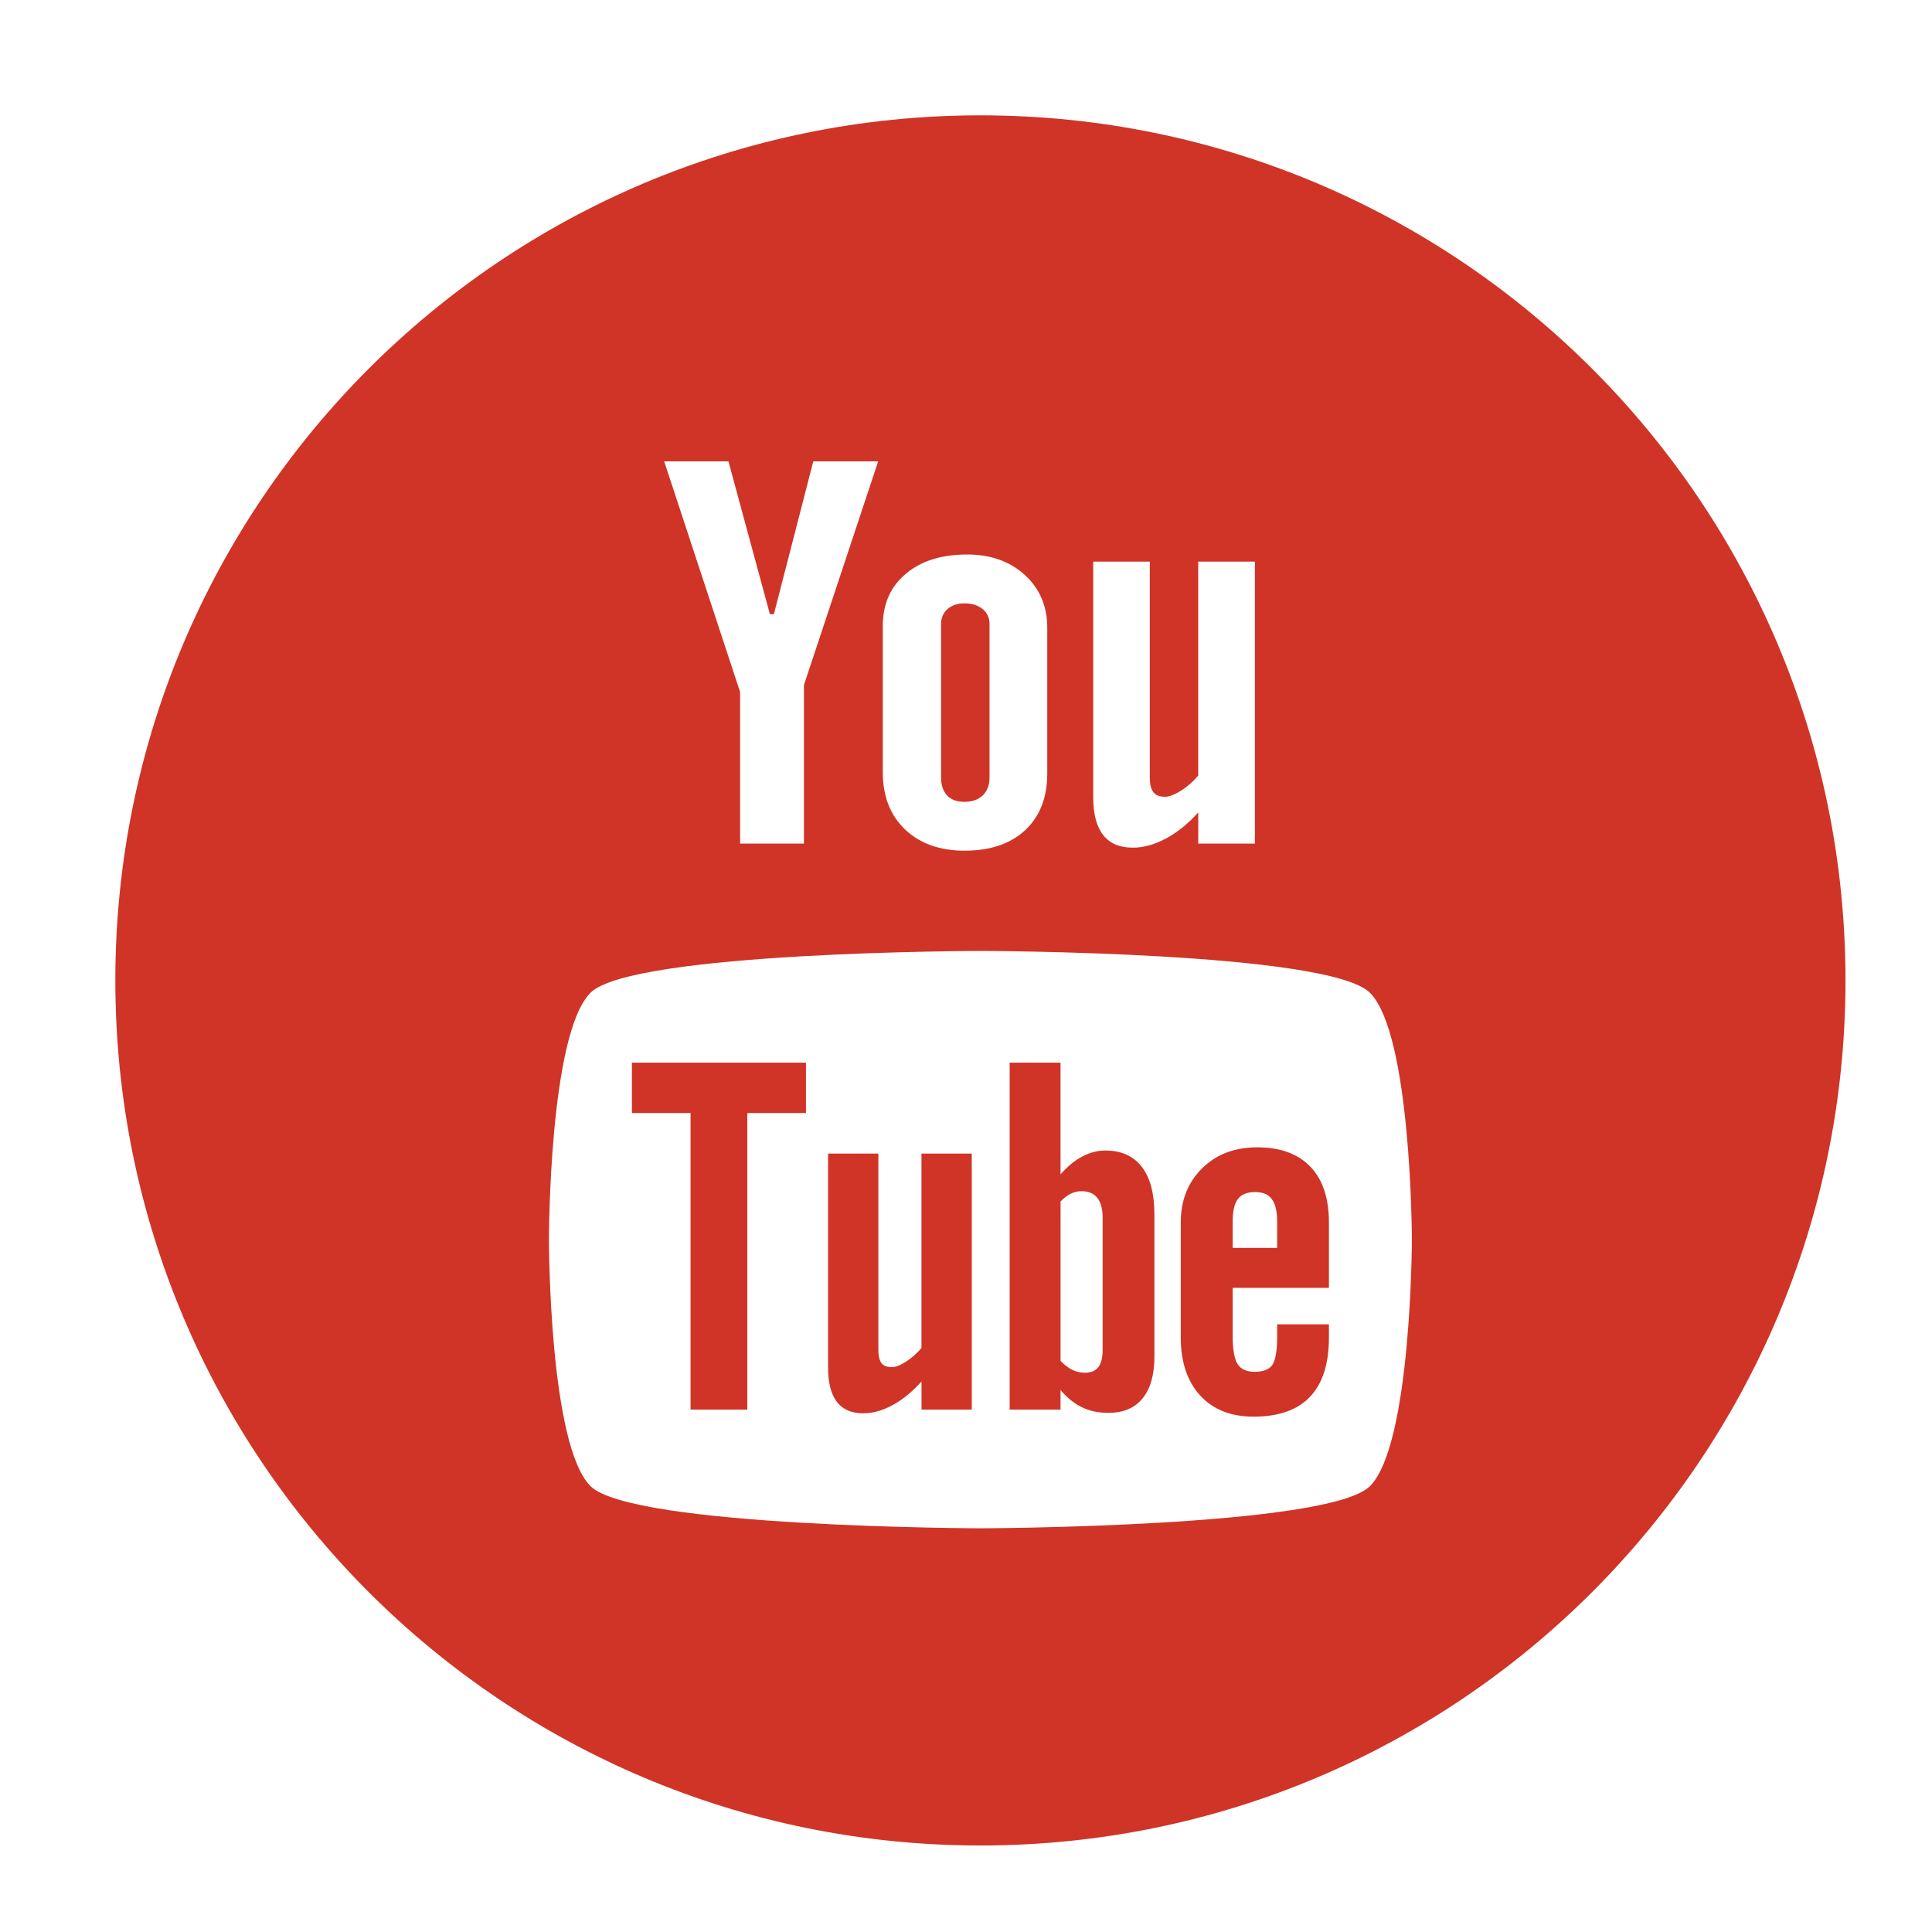
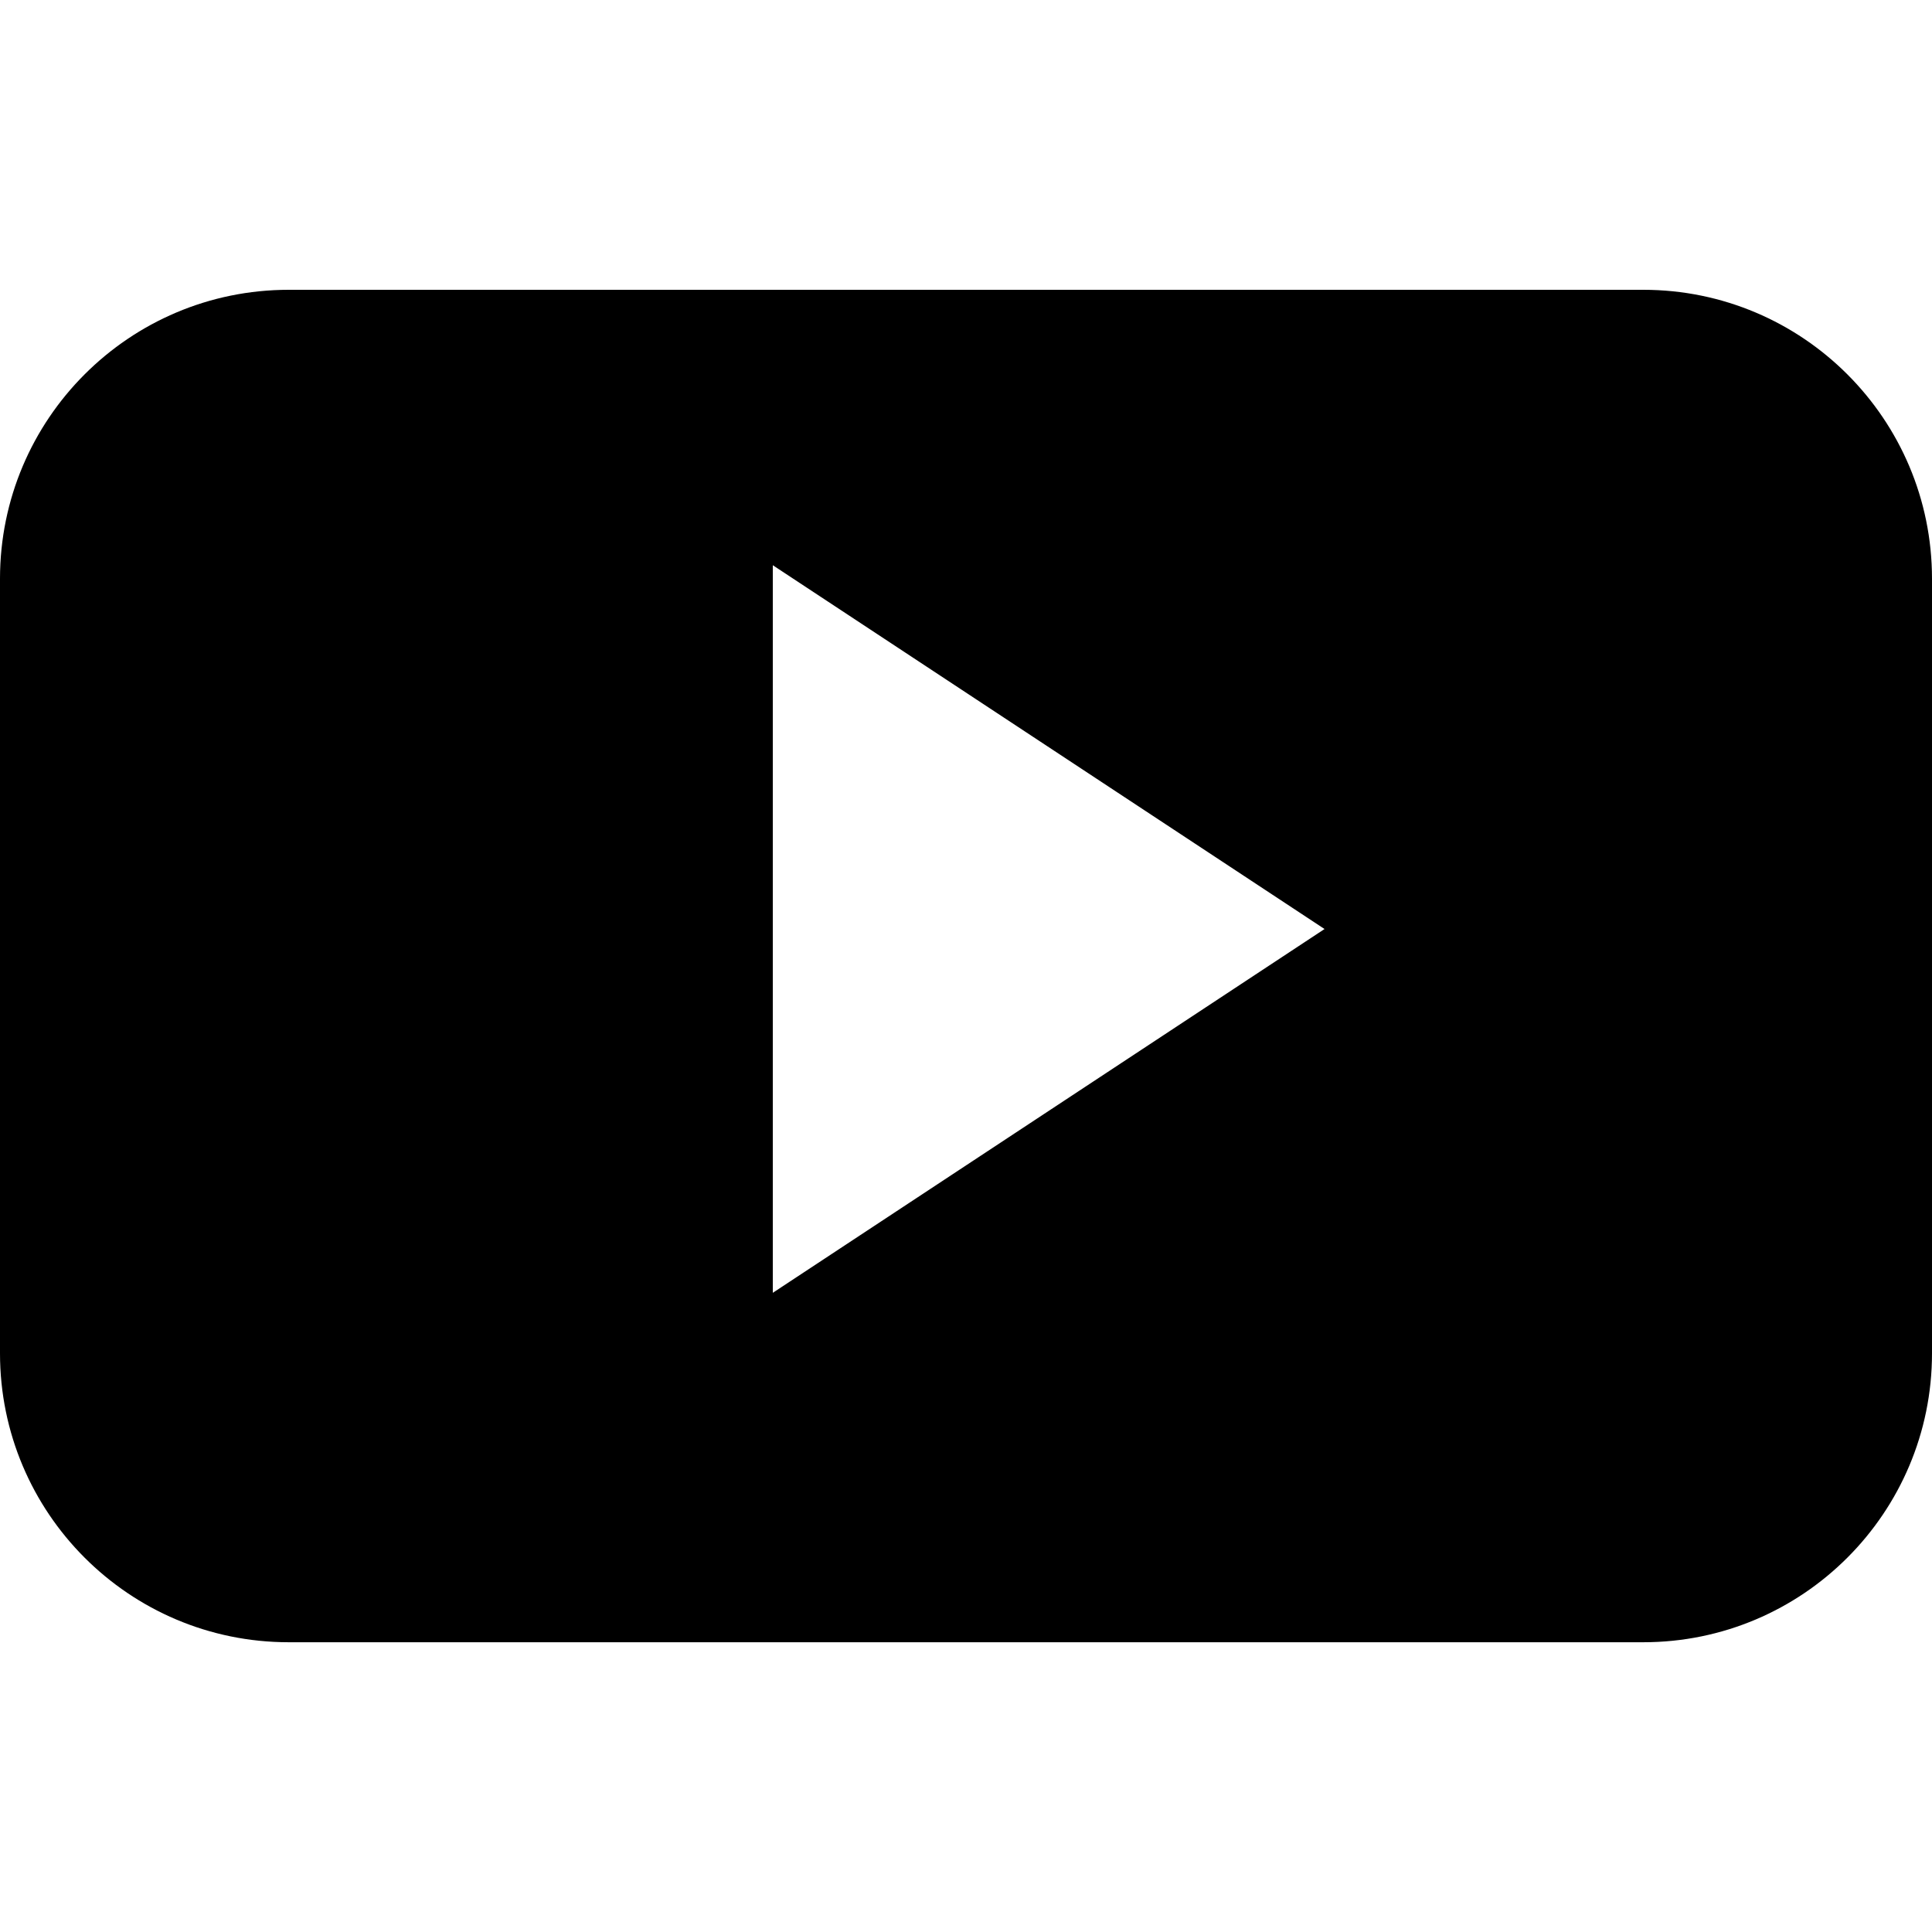
- <svg xmlns="http://www.w3.org/2000/svg" height="67px" id="Layer_1" style="enable-background:new 0 0 67 67;" version="1.1" viewBox="0 0 67 67" width="67px" xml:space="preserve">
-   <path d="M43.527,41.34c-0.278,0-0.478,0.078-0.6,0.244  c-0.121,0.156-0.18,0.424-0.18,0.796v0.896h1.543V42.38c0-0.372-0.062-0.64-0.185-0.796C43.989,41.418,43.792,41.34,43.527,41.34z   M37.509,41.309c0.234,0,0.417,0.076,0.544,0.23c0.123,0.154,0.185,0.383,0.185,0.682v4.584c0,0.286-0.053,0.487-0.153,0.611  c-0.1,0.127-0.256,0.189-0.47,0.189c-0.148,0-0.287-0.033-0.421-0.096c-0.135-0.062-0.274-0.171-0.415-0.313v-5.531  c0.119-0.122,0.239-0.213,0.36-0.271C37.26,41.335,37.383,41.309,37.509,41.309z M42.748,44.658v1.672  c0,0.468,0.057,0.792,0.17,0.974c0.118,0.181,0.313,0.269,0.592,0.269c0.289,0,0.491-0.076,0.606-0.229  c0.114-0.153,0.175-0.489,0.175-1.013v-0.405h1.795v0.456c0,0.911-0.217,1.596-0.657,2.059c-0.435,0.459-1.089,0.687-1.958,0.687  c-0.781,0-1.398-0.242-1.847-0.731c-0.448-0.486-0.676-1.157-0.676-2.014v-3.986c0-0.768,0.249-1.398,0.742-1.882  c0.493-0.485,1.128-0.727,1.911-0.727c0.799,0,1.413,0.225,1.843,0.674c0.429,0.448,0.642,1.093,0.642,1.935v2.264H42.748z   M39.623,48.495c-0.271,0.336-0.669,0.501-1.187,0.501c-0.343,0-0.646-0.062-0.912-0.192c-0.267-0.129-0.519-0.327-0.746-0.601  v0.681h-1.764V36.852h1.764v3.875c0.237-0.27,0.485-0.478,0.748-0.617c0.267-0.142,0.534-0.211,0.805-0.211  c0.554,0,0.975,0.189,1.265,0.565c0.294,0.379,0.438,0.933,0.438,1.66v4.926C40.034,47.678,39.897,48.159,39.623,48.495z   M31.958,48.884v-0.976c-0.325,0.361-0.658,0.636-1.009,0.822c-0.349,0.191-0.686,0.282-1.014,0.282  c-0.405,0-0.705-0.129-0.913-0.396c-0.201-0.266-0.305-0.658-0.305-1.189v-7.422h1.744v6.809c0,0.211,0.037,0.362,0.107,0.457  c0.077,0.095,0.196,0.141,0.358,0.141c0.128,0,0.292-0.062,0.488-0.188c0.197-0.125,0.375-0.283,0.542-0.475v-6.744h1.744v8.878  H31.958z M25.916,38.6v10.284h-1.968V38.6h-2.034v-1.748h6.036V38.6H25.916z M33.994,32.978c0-0.001,12.08,0.018,13.514,1.45  c1.439,1.435,1.455,8.514,1.455,8.555c0,0-0.012,7.117-1.455,8.556C46.074,52.969,33.994,53,33.994,53s-12.079-0.031-13.516-1.462  c-1.438-1.435-1.441-8.502-1.441-8.556c0-0.041,0.004-7.12,1.441-8.555C21.916,32.996,33.994,32.977,33.994,32.978z M43.52,29.255  h-1.966v-1.08c-0.358,0.397-0.736,0.703-1.13,0.909c-0.392,0.208-0.771,0.312-1.14,0.312c-0.458,0-0.797-0.146-1.027-0.437  c-0.229-0.291-0.345-0.727-0.345-1.311v-8.172h1.962v7.497c0,0.231,0.045,0.399,0.127,0.502c0.08,0.104,0.216,0.156,0.399,0.156  c0.143,0,0.327-0.069,0.548-0.206c0.22-0.137,0.423-0.312,0.605-0.527v-7.422h1.966V29.255z M32.847,27.588  c0.139,0.147,0.339,0.219,0.6,0.219c0.266,0,0.476-0.075,0.634-0.223c0.157-0.152,0.235-0.358,0.235-0.618v-5.327  c0-0.214-0.08-0.387-0.241-0.519c-0.16-0.131-0.37-0.196-0.628-0.196c-0.241,0-0.435,0.065-0.586,0.196  c-0.148,0.132-0.225,0.305-0.225,0.519v5.327C32.636,27.233,32.708,27.439,32.847,27.588z M31.408,19.903  c0.528-0.449,1.241-0.674,2.132-0.674c0.812,0,1.48,0.237,2.001,0.711c0.517,0.473,0.777,1.083,0.777,1.828v5.051  c0,0.836-0.255,1.491-0.762,1.968c-0.513,0.476-1.212,0.714-2.106,0.714c-0.858,0-1.547-0.246-2.064-0.736  c-0.513-0.492-0.772-1.153-0.772-1.984v-5.068C30.613,20.954,30.877,20.351,31.408,19.903z M25.262,16h-2.229l2.634,8.003v5.252  h2.213v-5.5L30.454,16h-2.25l-1.366,5.298h-0.139L25.262,16z M34,64C17.432,64,4,50.568,4,34C4,17.431,17.432,4,34,4  s30,13.431,30,30C64,50.568,50.568,64,34,64z" style="fill-rule:evenodd;clip-rule:evenodd;fill:#CF3427;" />
+ <svg xmlns="http://www.w3.org/2000/svg" version="1.1" id="Capa_1" x="0px" y="0px" width="50px" height="50px" viewBox="-375.5 342.5 50 50" enable-background="new -375.5 342.5 50 50" xml:space="preserve">
+   <g>
+     <path id="YouTube__x28_alt_x29_" d="M-325.5,357.477c0-4.129-3.346-7.477-7.472-7.477h-35.056c-4.127,0-7.472,3.348-7.472,7.477   v20.047c0,4.129,3.345,7.477,7.472,7.477h35.056c4.126,0,7.472-3.348,7.472-7.477V357.477z M-355.5,375.958v-18.83l14.279,9.415   L-355.5,375.958z" />
+   </g>
</svg>
